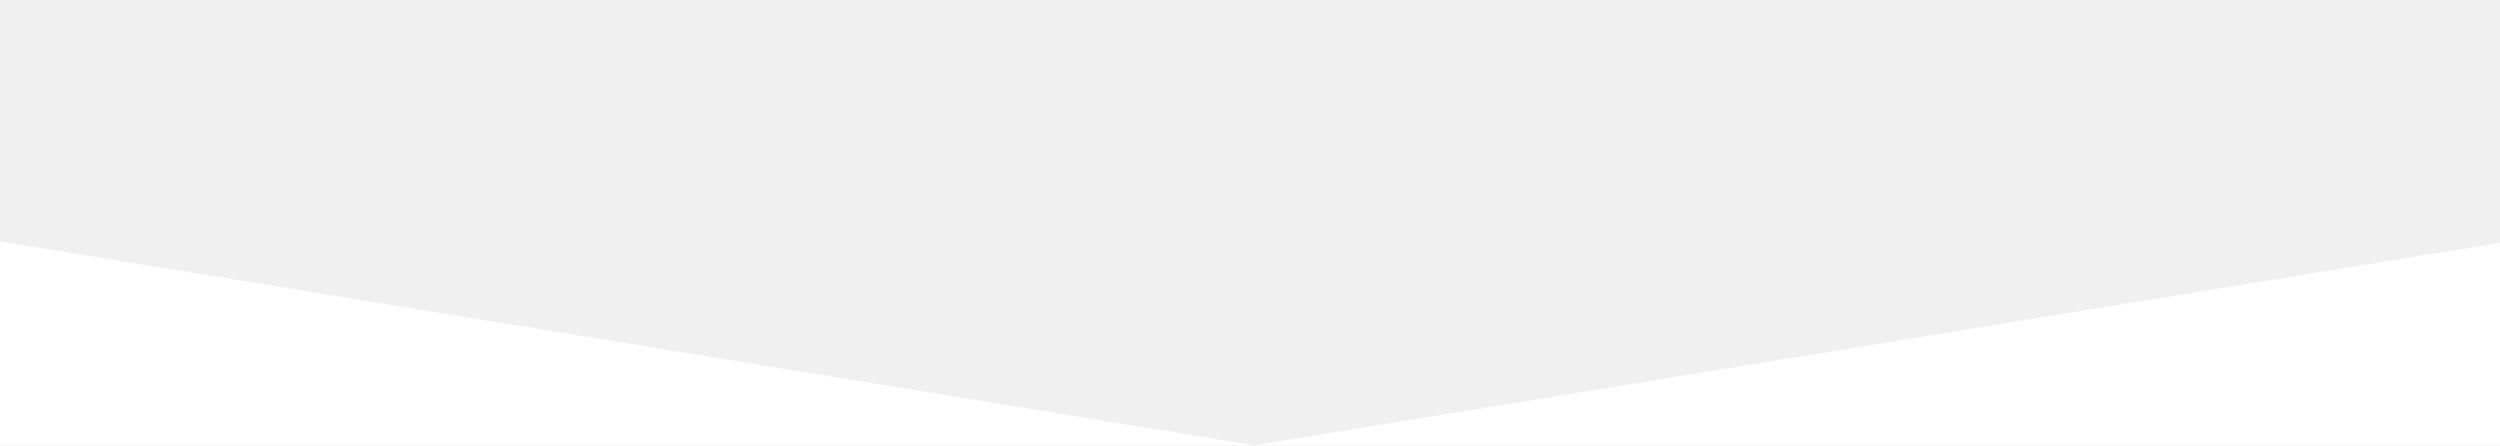
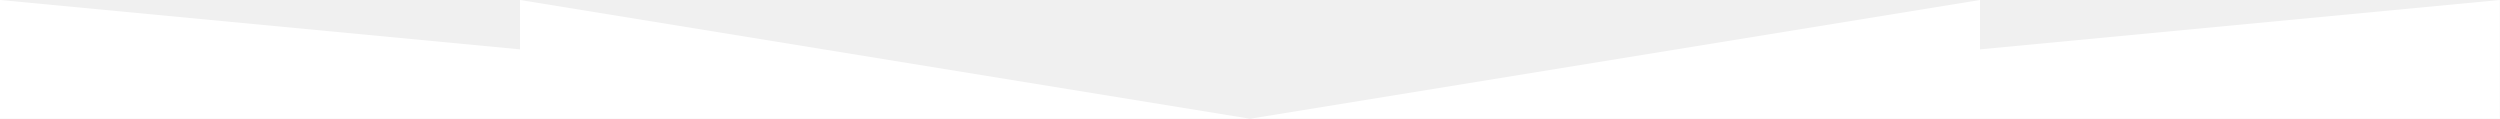
- <svg xmlns="http://www.w3.org/2000/svg" width="320" height="57" viewBox="0 0 320 57" fill="none">
-   <path d="M-190.17 23.7-440 0v57H160.55L-190.17 0v23.7ZM511.27 23.7V0L160.55 57H761V0L511.27 23.7Z" fill="#fff" />
+ <svg xmlns="http://www.w3.org/2000/svg" width="1200" height="57" viewBox="0 0 1200 57" fill="none">
+   <path d="M249.6 23.7L0 0V57H249.6H600L249.6 0V23.7Z" fill="white" />
+   <path d="M950.4 23.7V0L600 57H950.4H1199.9V0L950.4 23.7Z" fill="white" />
</svg>
